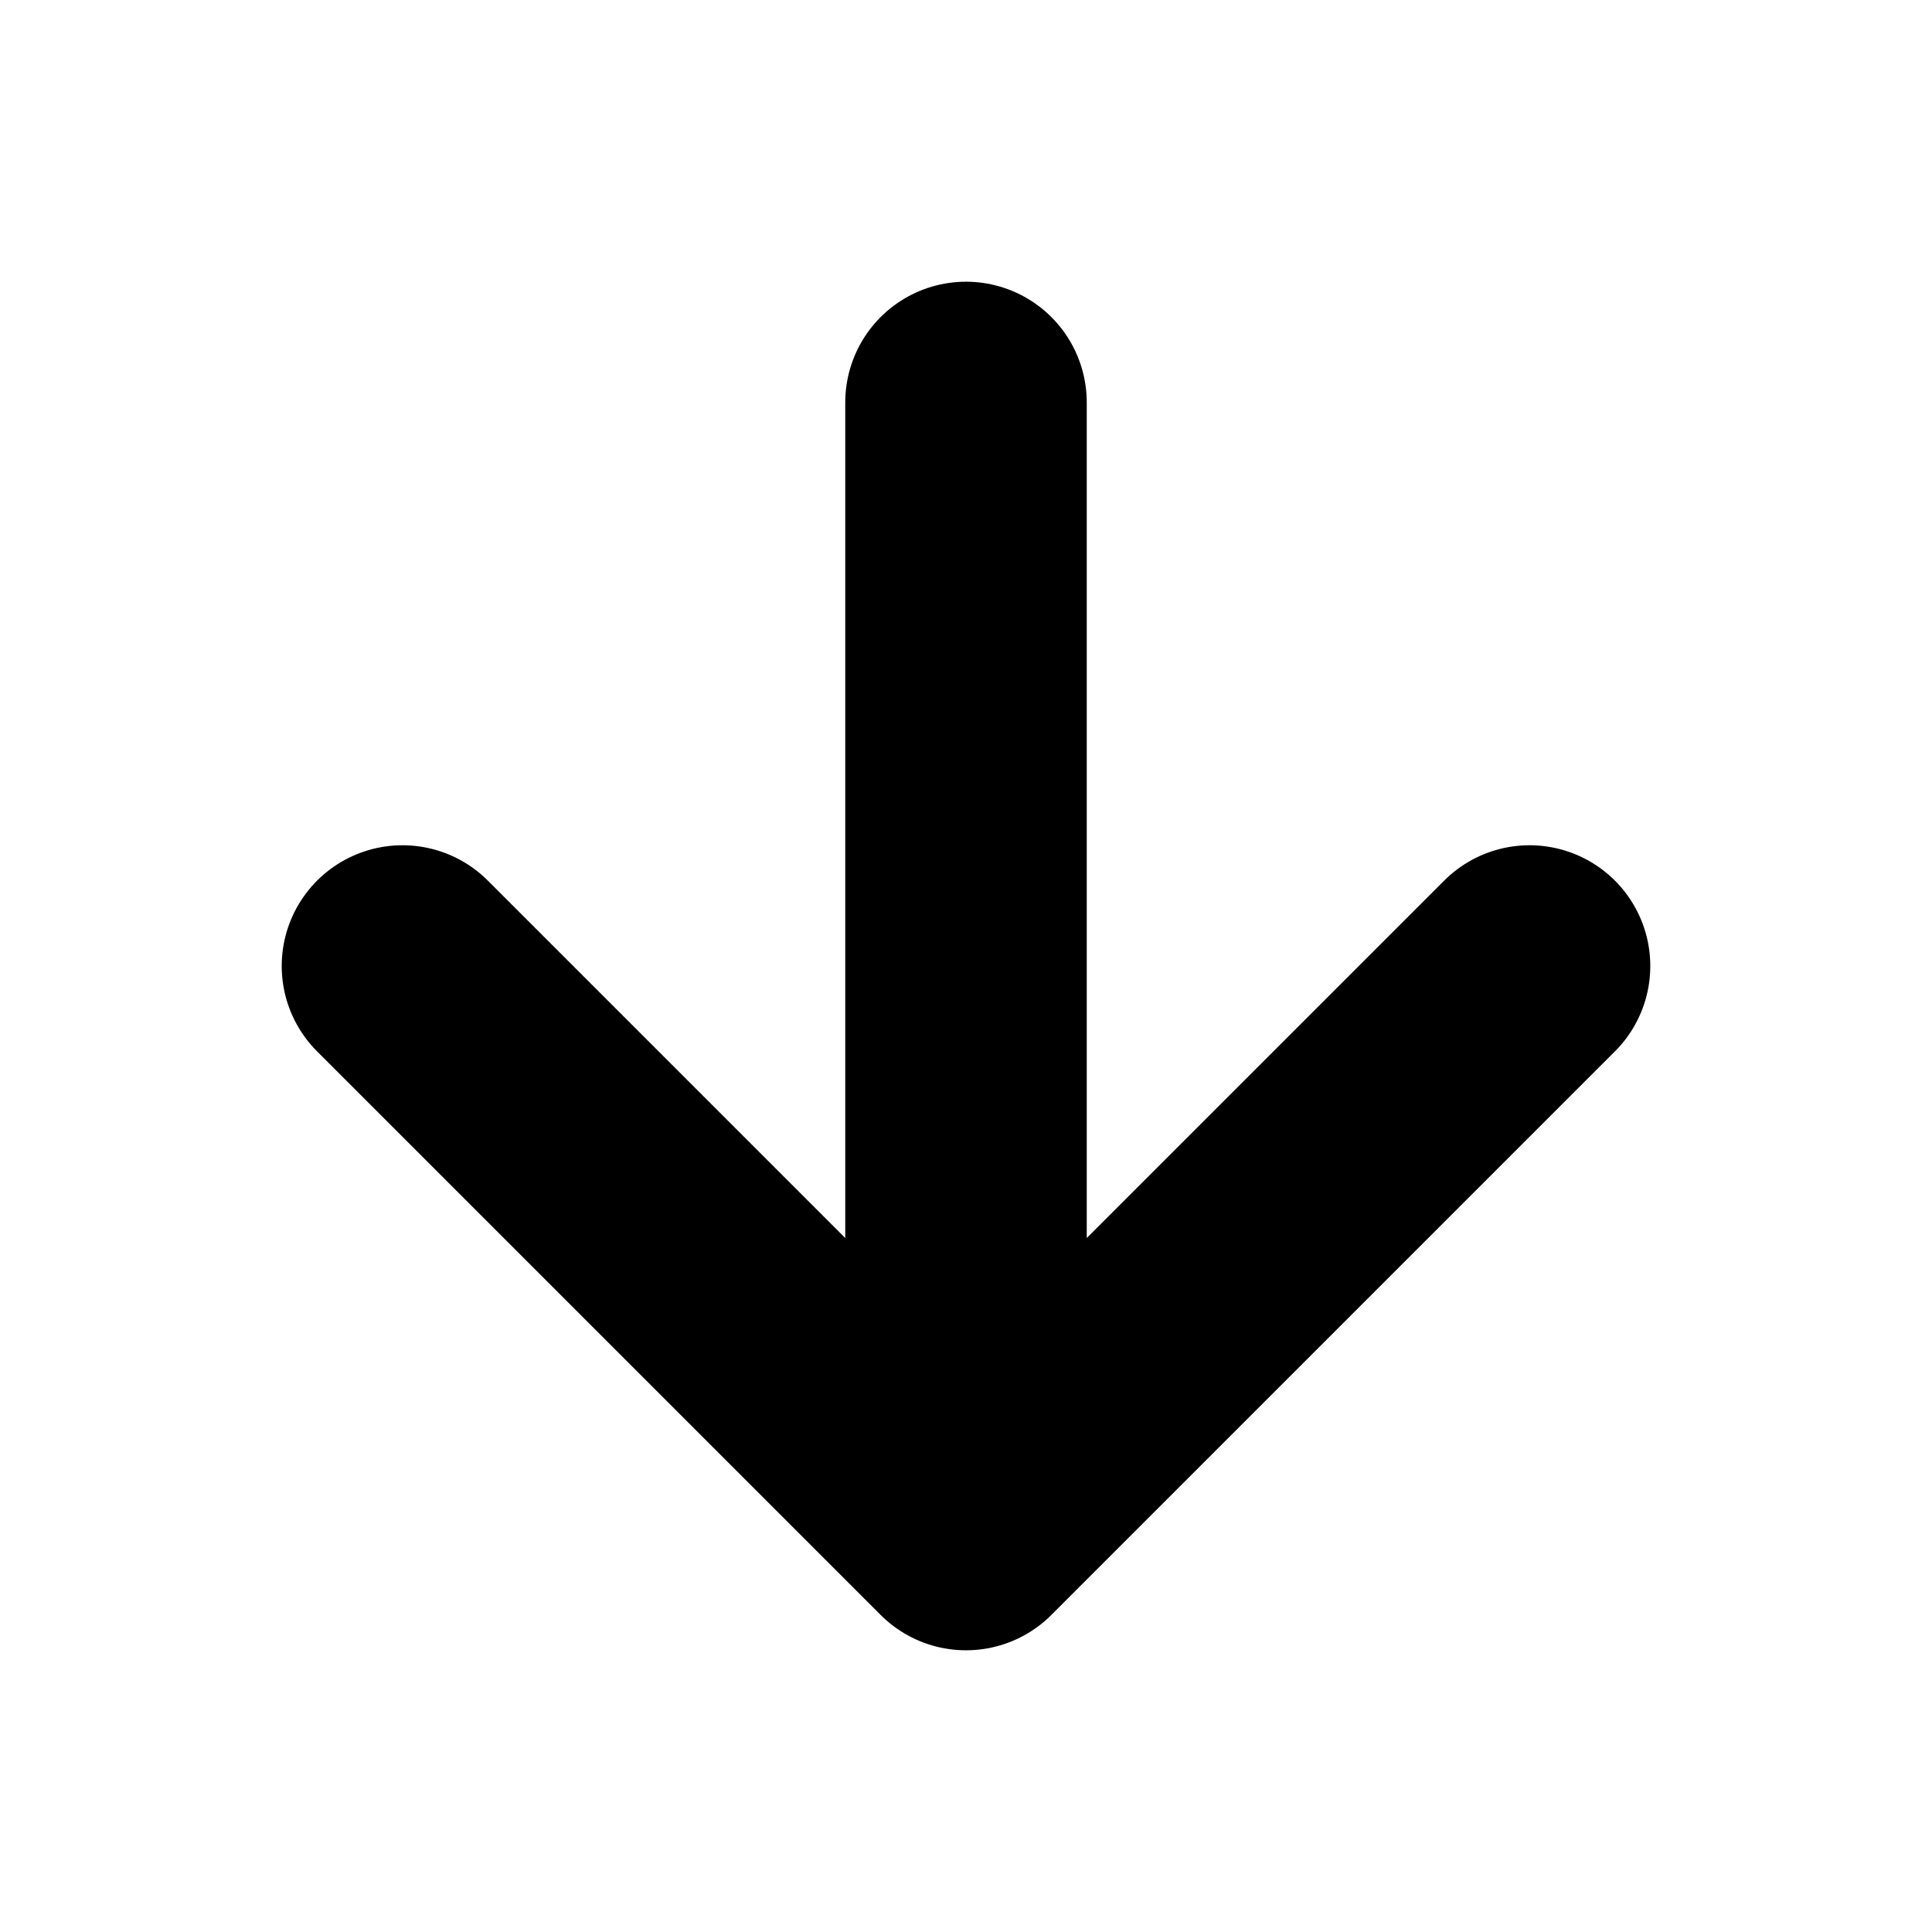
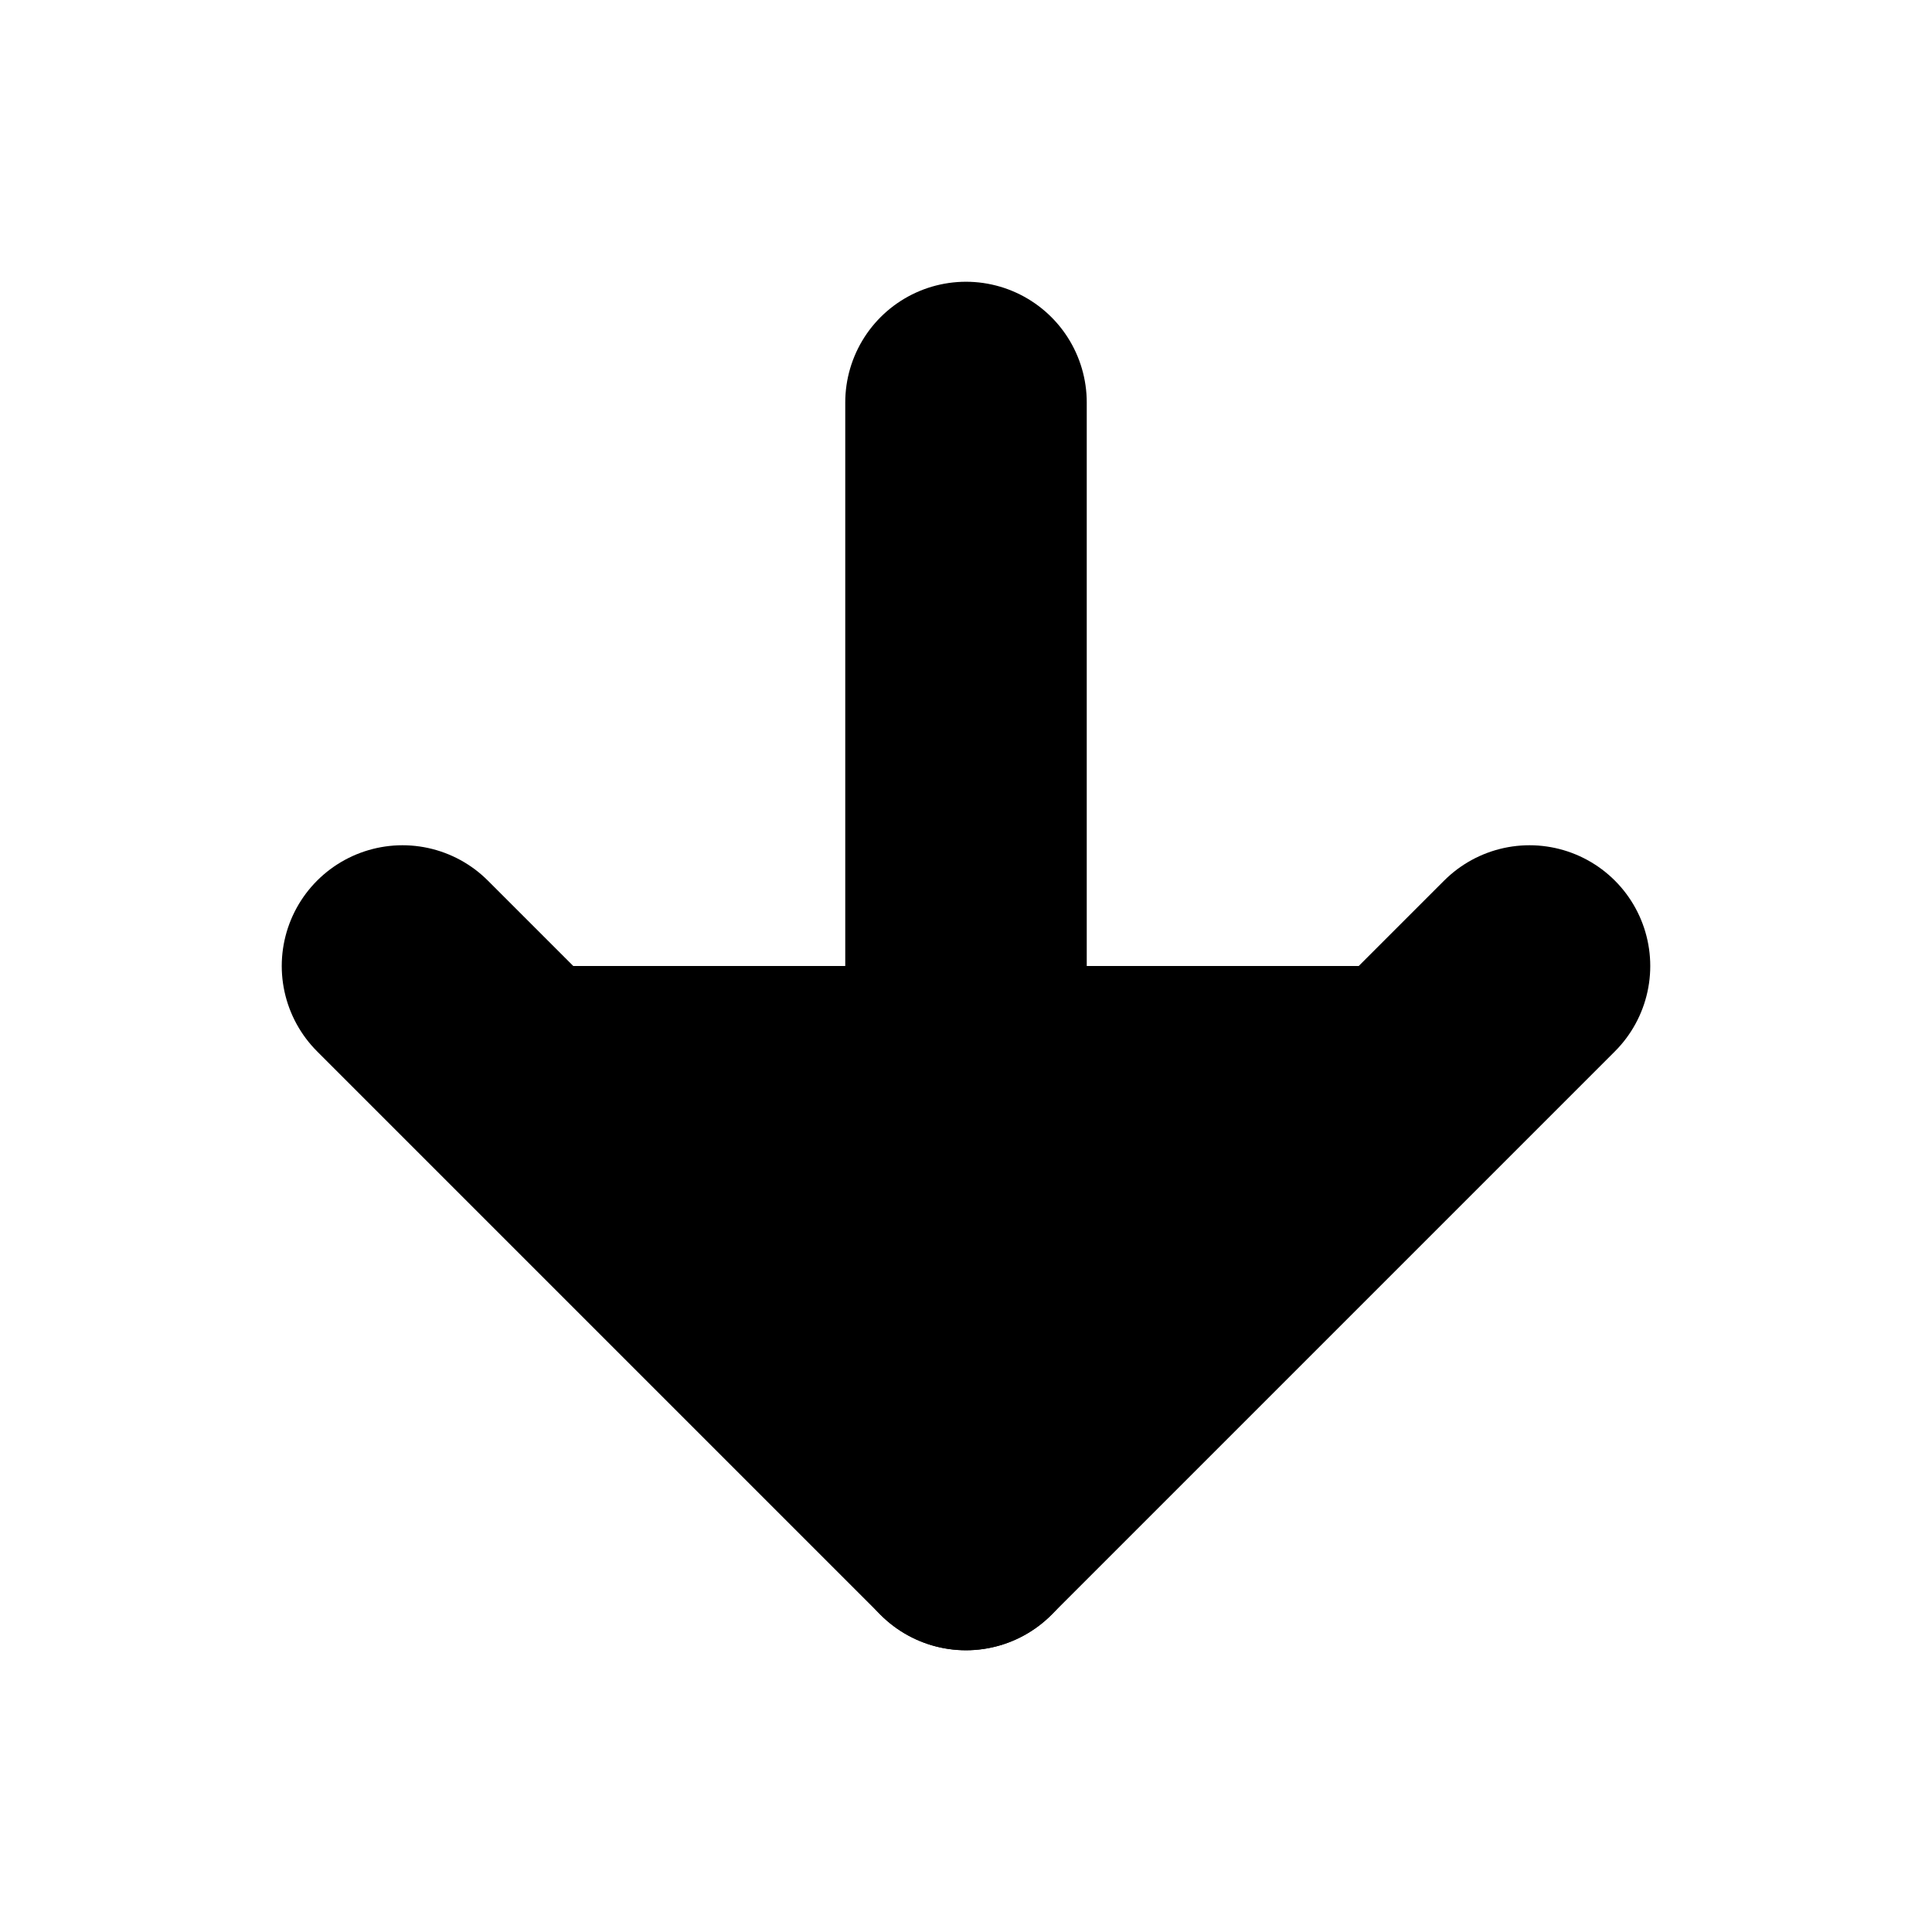
- <svg xmlns="http://www.w3.org/2000/svg" focusable="false" height="1em" width="1em">
+ <svg xmlns="http://www.w3.org/2000/svg" width="1em" height="1em">
  <g id="tuiIconArrowDown">
-     <svg fill="none" height="1em" overflow="visible" viewBox="0 0 16 16" width="1em" x="50%" y="50%">
+     <svg x="50%" y="50%" width="1em" height="1em" overflow="visible" viewBox="0 0 16 16">
      <svg x="-8" y="-8">
-         <path d="M8 3.333v9.334M12.667 8L8 12.667 3.333 8" stroke="currentColor" stroke-linecap="round" stroke-linejoin="round" stroke-width="2" />
+         <svg width="16" height="16" viewBox="0 0 24 24" stroke="currentColor" stroke-width="3" stroke-linecap="round" stroke-linejoin="round">
+           <line x1="12" y1="5" x2="12" y2="19" />
+           <polyline points="19 12 12 19 5 12" />
+         </svg>
      </svg>
    </svg>
  </g>
</svg>
